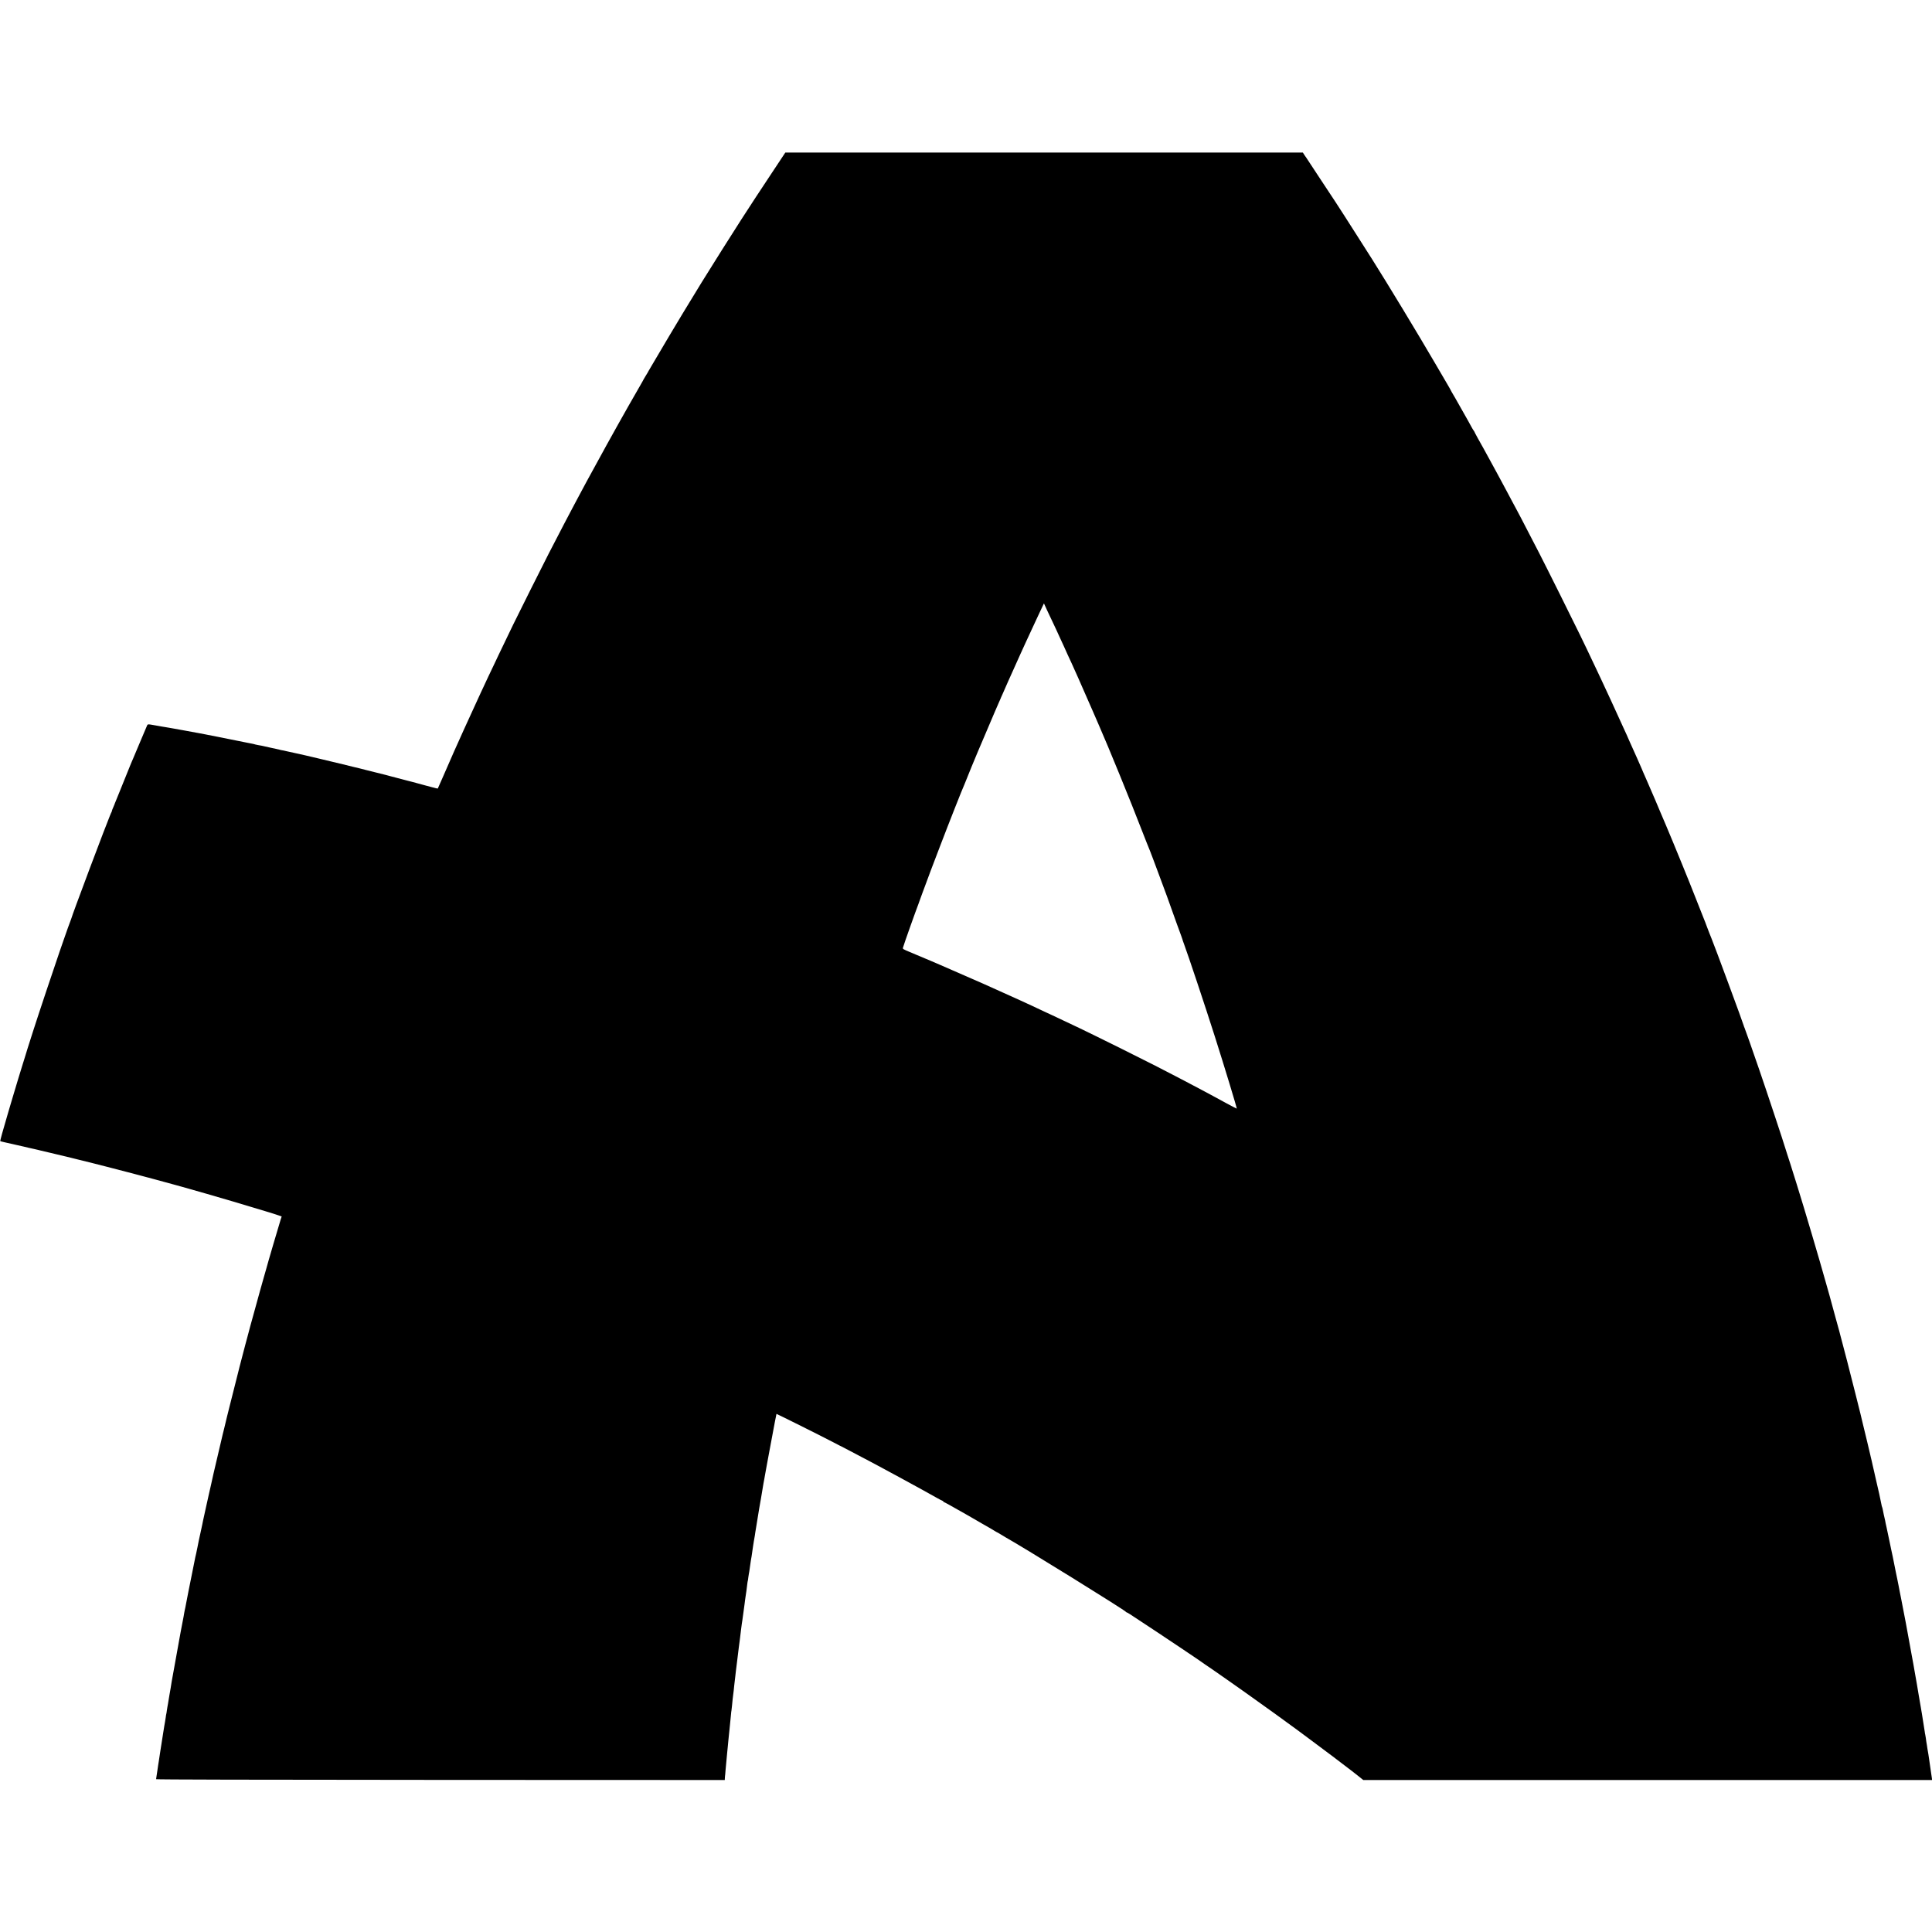
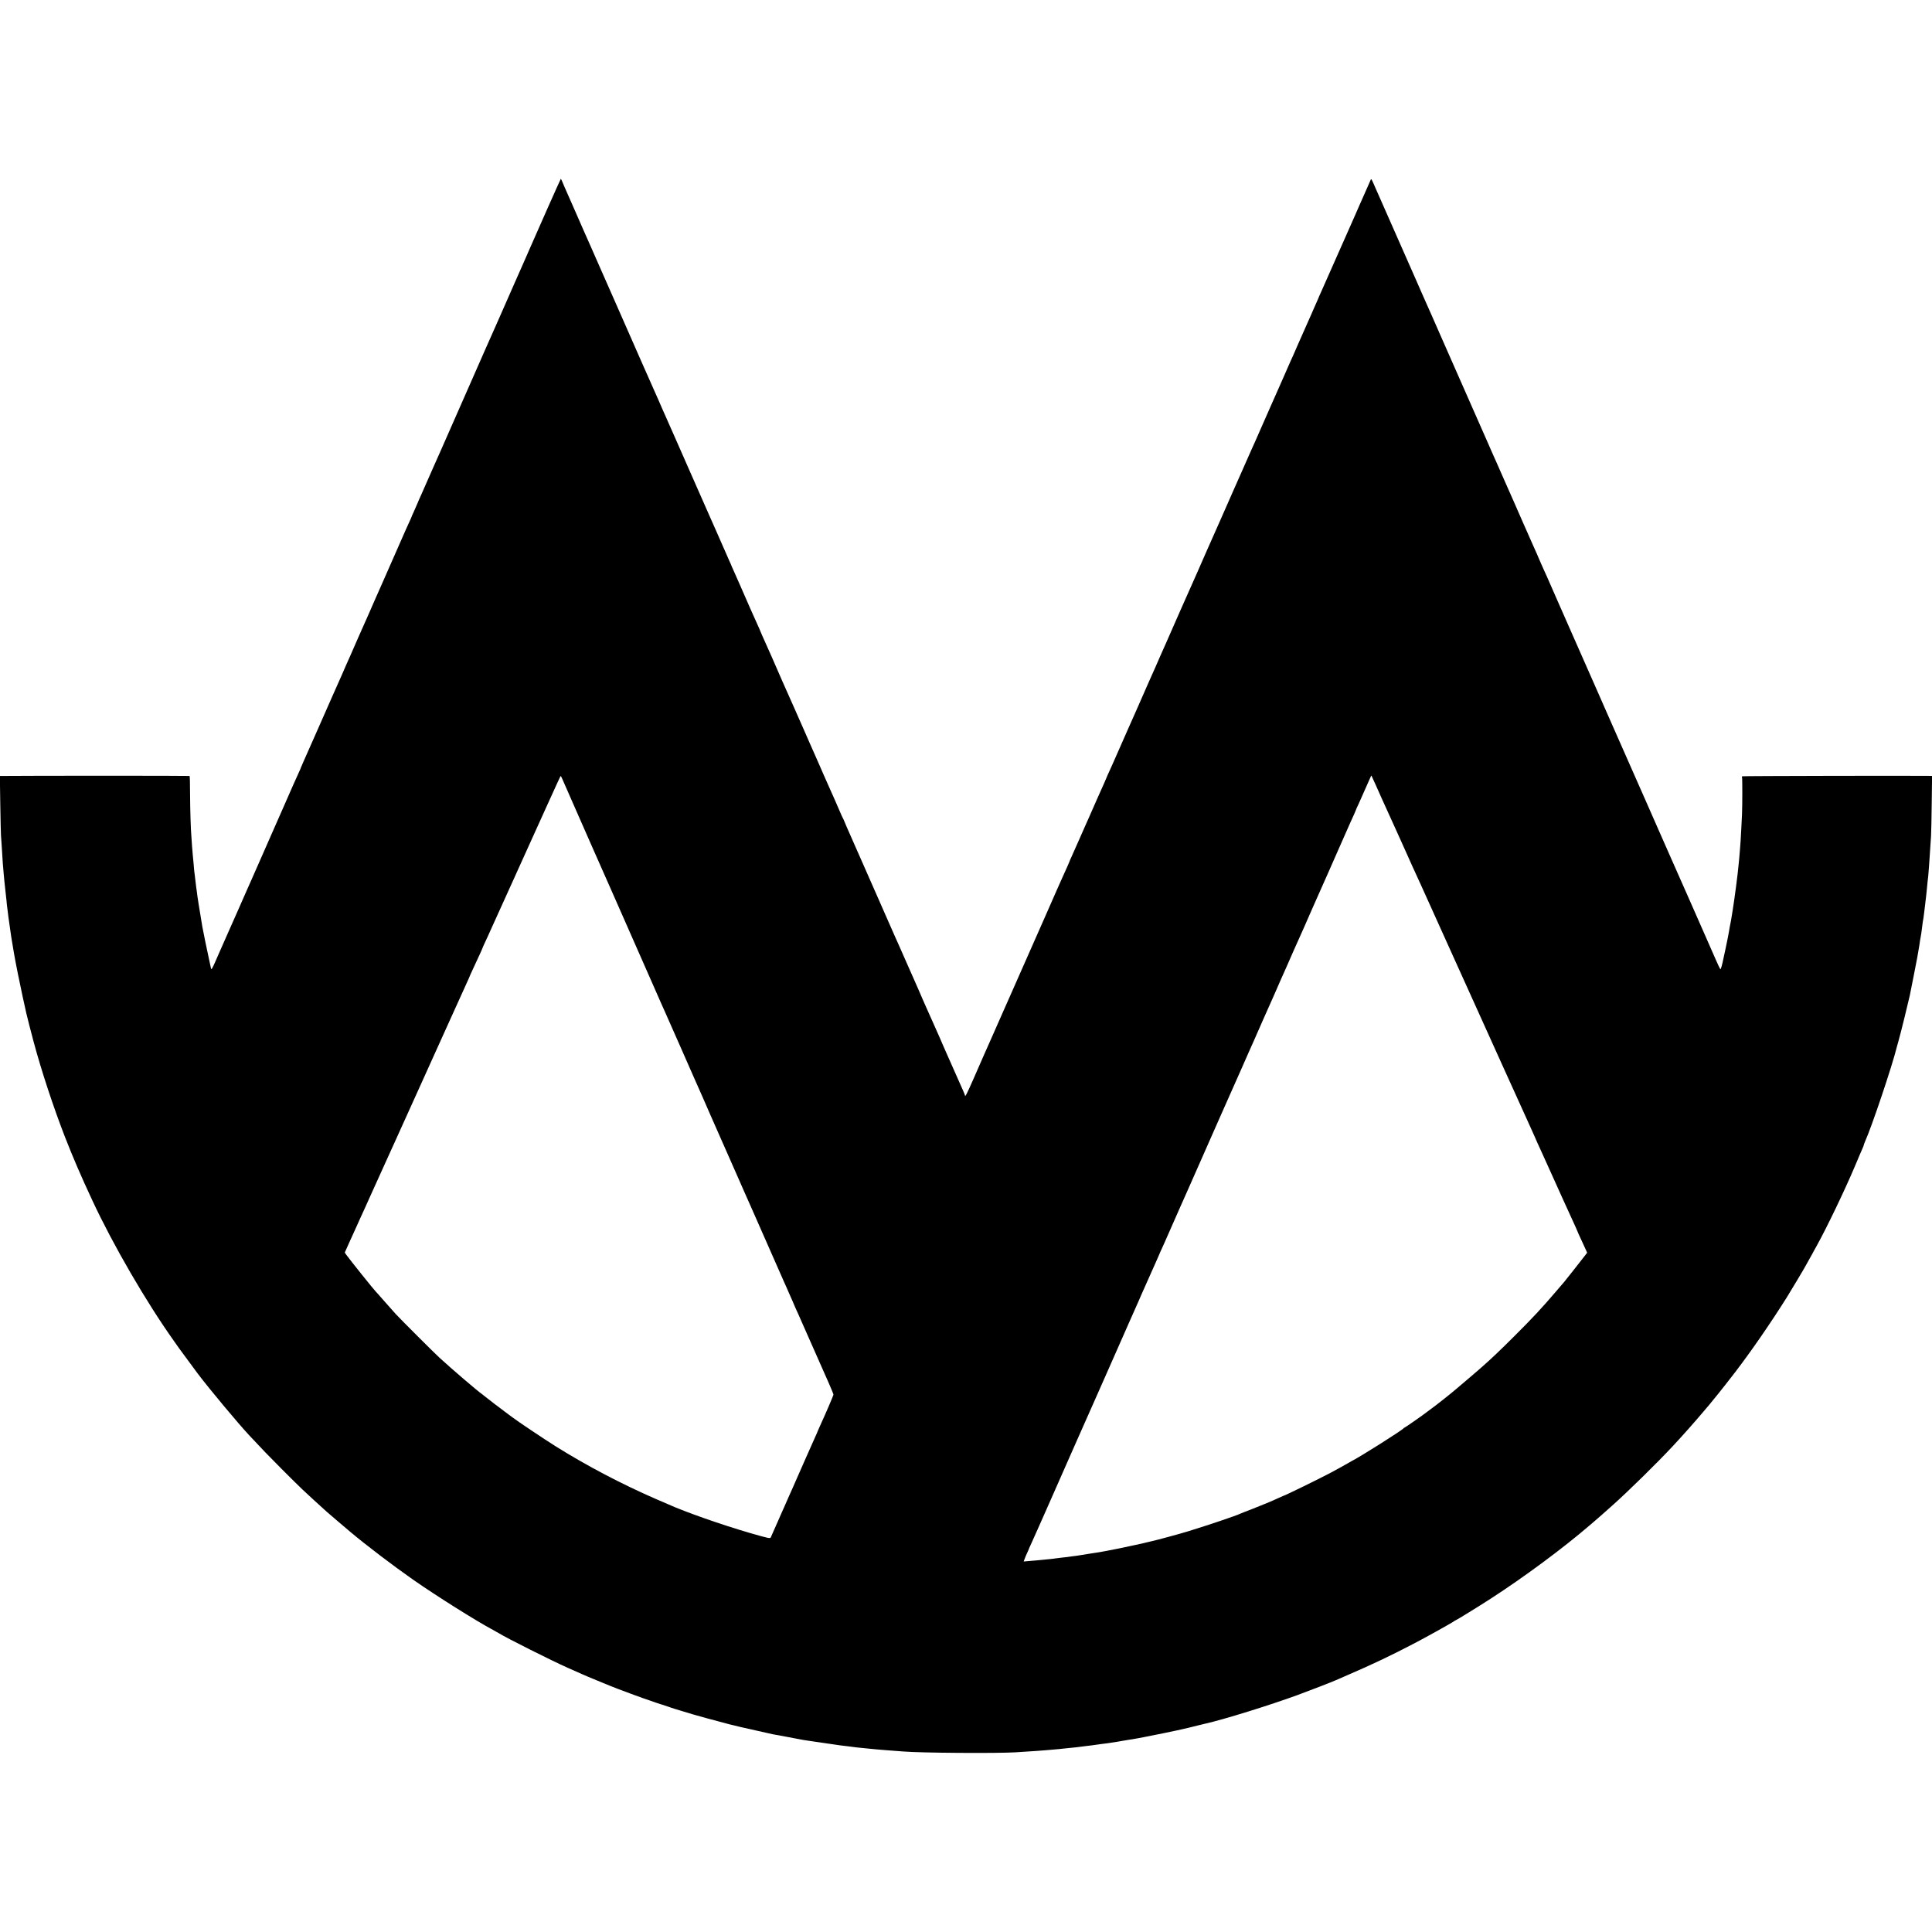
- <svg xmlns="http://www.w3.org/2000/svg" version="1.0" width="3572pt" height="3572pt" viewBox="0 0 3572 3572" preserveAspectRatio="xMidYMid meet">
-   <g transform="translate(0,3572) scale(0.1,-0.1)" fill="#000000" stroke="none">
-     <path d="M14267 32518 c-260 -392 -367 -556 -452 -688 -27 -41 -76 -118 -111 -171 -162 -251 -542 -853 -734 -1164 -180 -292 -556 -913 -600 -991 -10 -17 -38 -64 -62 -105 -48 -80 -227 -383 -274 -464 -16 -27 -34 -59 -41 -70 -7 -11 -15 -27 -19 -35 -5 -8 -23 -38 -41 -67 -18 -29 -33 -54 -33 -56 0 -3 -29 -54 -64 -115 -72 -124 -73 -126 -216 -377 -224 -394 -588 -1052 -770 -1390 -61 -114 -101 -188 -150 -280 -24 -44 -60 -111 -80 -150 -21 -38 -63 -119 -95 -180 -32 -60 -77 -146 -100 -190 -47 -88 -143 -275 -285 -550 -114 -223 -551 -1095 -653 -1305 -194 -400 -267 -552 -267 -555 0 -1 -38 -81 -84 -178 -47 -96 -95 -197 -107 -224 -12 -26 -48 -104 -80 -172 -33 -68 -59 -125 -59 -126 0 -2 -23 -52 -51 -111 -71 -153 -78 -168 -169 -369 -45 -99 -92 -202 -105 -230 -13 -27 -50 -111 -83 -185 -33 -74 -71 -160 -86 -191 -25 -55 -49 -109 -216 -494 -45 -104 -84 -192 -86 -194 -2 -2 -48 8 -101 23 -54 15 -105 29 -113 30 -31 8 -217 58 -266 72 -28 8 -60 16 -71 18 -18 4 -71 18 -328 86 -44 12 -88 24 -97 26 -58 13 -154 37 -333 83 -88 23 -169 43 -180 46 -27 5 -30 6 -265 64 -293 71 -382 92 -405 97 -11 2 -78 18 -148 35 -71 17 -136 32 -145 34 -10 1 -100 22 -202 45 -102 23 -198 44 -215 47 -16 2 -43 8 -60 13 -16 5 -46 12 -65 15 -19 3 -63 13 -97 21 -161 37 -191 43 -233 49 -24 4 -48 9 -52 11 -3 2 -30 9 -60 15 -29 6 -62 12 -73 14 -423 86 -797 160 -912 181 -13 2 -33 6 -45 8 -44 8 -143 26 -168 31 -14 3 -63 12 -110 20 -97 17 -129 23 -167 30 -16 3 -44 8 -63 11 -19 2 -48 8 -65 11 -16 3 -39 7 -50 8 -11 2 -49 8 -85 15 -211 37 -186 39 -208 -11 -11 -24 -70 -163 -131 -309 -61 -146 -115 -274 -120 -285 -5 -11 -16 -38 -26 -60 -9 -22 -20 -49 -25 -60 -13 -31 -152 -374 -210 -520 -29 -71 -58 -144 -66 -162 -8 -17 -14 -34 -14 -37 0 -3 -11 -30 -25 -60 -14 -30 -25 -60 -25 -65 0 -6 -4 -19 -10 -29 -10 -17 -16 -32 -152 -382 -87 -225 -415 -1096 -470 -1250 -11 -30 -24 -64 -28 -75 -5 -11 -13 -33 -18 -50 -6 -16 -24 -68 -42 -115 -17 -47 -33 -93 -35 -103 -2 -9 -7 -21 -10 -27 -5 -8 -84 -229 -120 -335 -7 -22 -43 -125 -80 -230 -91 -262 -408 -1211 -495 -1485 -39 -124 -85 -268 -102 -320 -17 -52 -31 -99 -32 -105 -2 -5 -10 -35 -20 -65 -10 -30 -26 -82 -36 -115 -10 -33 -46 -150 -80 -260 -33 -110 -78 -258 -99 -330 -21 -71 -60 -202 -86 -290 -101 -341 -155 -538 -150 -543 3 -4 98 -26 305 -72 80 -18 179 -40 220 -51 41 -10 86 -20 100 -22 14 -3 43 -10 65 -15 22 -6 51 -13 65 -16 14 -2 90 -20 170 -40 156 -38 356 -85 380 -91 8 -2 44 -11 80 -20 36 -9 72 -18 80 -20 92 -19 1002 -254 1375 -355 83 -23 182 -49 220 -60 39 -10 120 -32 180 -49 61 -17 119 -33 130 -36 28 -7 149 -41 450 -128 409 -119 598 -174 870 -257 94 -29 184 -56 200 -60 54 -15 259 -80 286 -91 l27 -10 -19 -57 c-27 -85 -251 -846 -264 -902 -2 -8 -24 -87 -50 -175 -25 -88 -56 -198 -69 -245 -30 -107 -54 -196 -106 -385 -51 -183 -94 -340 -125 -460 -13 -49 -30 -115 -39 -145 -12 -44 -65 -245 -81 -310 -2 -8 -14 -53 -26 -100 -11 -47 -23 -92 -25 -100 -60 -236 -156 -615 -159 -630 -2 -8 -8 -35 -15 -60 -7 -25 -14 -52 -15 -60 -2 -8 -11 -44 -20 -80 -8 -36 -17 -72 -19 -80 -3 -8 -16 -64 -30 -125 -15 -60 -28 -117 -31 -125 -9 -37 -129 -547 -150 -640 -2 -8 -10 -45 -19 -81 -8 -37 -17 -78 -20 -90 -2 -13 -13 -62 -24 -109 -11 -47 -30 -128 -41 -180 -11 -52 -39 -176 -61 -275 -22 -99 -43 -193 -46 -210 -3 -16 -10 -50 -15 -75 -6 -25 -13 -56 -15 -70 -3 -14 -14 -63 -24 -110 -10 -47 -21 -96 -24 -110 -2 -14 -14 -70 -25 -126 -12 -55 -23 -109 -25 -120 -3 -10 -9 -39 -15 -64 -5 -25 -12 -56 -14 -70 -3 -14 -28 -137 -55 -275 -28 -137 -54 -265 -57 -283 -3 -18 -16 -88 -30 -155 -13 -67 -26 -134 -29 -150 -3 -15 -7 -35 -10 -45 -3 -9 -7 -33 -10 -52 -3 -19 -8 -48 -11 -65 -13 -69 -37 -194 -47 -245 -6 -30 -12 -62 -13 -70 -2 -8 -5 -28 -8 -45 -4 -16 -9 -46 -12 -65 -3 -19 -24 -132 -45 -250 -52 -285 -49 -270 -56 -310 -3 -19 -11 -66 -19 -105 -7 -38 -16 -88 -20 -110 -3 -22 -12 -78 -20 -125 -8 -47 -17 -98 -20 -115 -3 -16 -8 -46 -11 -65 -9 -52 -12 -71 -18 -110 -3 -19 -8 -46 -11 -60 -3 -14 -8 -45 -11 -70 -3 -25 -7 -52 -10 -61 -3 -9 -7 -34 -9 -55 -3 -22 -9 -61 -14 -89 -6 -27 -19 -111 -31 -185 -11 -74 -28 -178 -36 -230 -9 -52 -17 -106 -19 -120 -6 -35 -23 -147 -29 -192 -3 -21 -9 -55 -12 -75 -3 -21 -10 -67 -15 -103 -6 -36 -13 -83 -16 -105 -3 -22 -6 -44 -7 -50 -1 -7 1759 -11 5257 -13 l5257 -2 1 27 c0 16 2 35 3 43 2 8 7 56 10 105 4 50 9 104 11 120 5 42 16 160 21 225 2 30 6 71 9 90 2 19 7 67 10 105 4 39 8 88 11 110 3 22 7 65 10 95 2 30 6 71 9 90 6 48 15 145 20 202 1 25 6 59 9 75 3 15 8 60 11 98 7 79 14 143 21 195 7 49 12 95 19 169 6 62 10 95 20 171 2 19 7 60 10 90 4 30 8 66 10 80 2 14 6 50 10 80 17 145 22 190 35 285 5 39 12 89 15 113 3 23 7 59 10 80 2 20 9 73 14 117 6 44 13 99 16 123 3 24 7 53 10 65 2 12 7 45 10 72 3 28 10 77 15 110 5 33 11 83 15 110 3 28 8 64 10 80 3 17 7 48 10 70 3 22 10 67 15 100 5 33 12 87 15 120 4 33 8 62 10 65 2 3 7 33 10 65 4 33 9 62 10 65 3 5 10 55 30 197 3 29 12 78 20 123 3 14 7 48 11 75 3 28 8 59 10 70 2 10 6 37 9 60 6 38 16 105 31 185 3 19 7 47 9 62 2 15 8 53 14 85 5 32 13 76 16 98 4 33 24 153 39 240 9 47 16 92 21 120 3 17 9 55 15 85 5 30 12 71 15 90 5 31 17 103 30 180 3 14 9 50 15 80 5 30 12 69 15 85 13 74 16 94 30 165 8 41 23 127 35 190 19 107 51 275 117 625 15 77 28 142 29 144 3 3 844 -416 1045 -522 59 -30 115 -60 125 -65 11 -5 28 -13 39 -19 11 -5 63 -32 115 -60 136 -72 267 -141 405 -213 106 -56 150 -79 221 -118 10 -6 69 -38 129 -70 61 -33 142 -76 180 -97 96 -51 359 -196 430 -235 17 -9 57 -32 90 -50 33 -18 111 -61 172 -96 62 -35 117 -64 123 -64 5 0 10 -4 10 -10 0 -5 4 -10 9 -10 8 0 144 -75 401 -222 19 -11 69 -40 110 -63 41 -23 137 -79 214 -124 76 -44 140 -81 142 -81 2 0 28 -16 58 -35 30 -19 57 -35 60 -35 3 0 29 -15 58 -33 29 -19 73 -45 98 -59 323 -179 2216 -1352 2228 -1380 2 -5 7 -8 12 -8 5 0 35 -17 67 -38 32 -22 126 -83 208 -137 314 -205 1144 -761 1155 -774 3 -3 13 -10 22 -16 18 -10 179 -121 328 -226 47 -33 114 -80 150 -105 88 -61 169 -118 268 -189 46 -33 94 -67 105 -75 95 -65 821 -589 862 -622 6 -5 152 -114 325 -242 173 -129 320 -238 325 -243 9 -8 275 -211 349 -266 16 -12 70 -55 120 -94 l91 -73 5258 0 5259 0 -7 53 c-3 28 -15 108 -26 177 -10 69 -21 141 -23 160 -4 33 -21 141 -30 185 -2 11 -7 42 -10 68 -4 27 -9 56 -11 65 -1 10 -6 40 -9 67 -4 28 -9 57 -11 65 -3 8 -7 32 -9 52 -3 21 -8 53 -11 70 -19 117 -33 202 -40 253 -4 22 -8 51 -11 65 -2 14 -7 41 -10 60 -2 19 -11 69 -19 110 -8 41 -16 91 -19 110 -3 19 -19 116 -36 215 -29 172 -34 198 -45 255 -2 14 -11 63 -19 110 -20 112 -25 136 -36 195 -5 28 -19 102 -30 165 -25 144 -37 208 -75 410 -47 249 -70 363 -86 445 -11 55 -22 109 -24 120 -2 11 -12 65 -23 120 -12 55 -23 111 -25 125 -3 14 -14 70 -26 125 -11 55 -22 111 -25 125 -3 14 -10 50 -16 80 -6 30 -13 66 -16 80 -2 14 -15 75 -29 135 -13 61 -26 121 -28 135 -9 46 -38 184 -58 275 -12 50 -23 104 -25 120 -3 17 -7 36 -10 44 -4 11 -25 112 -39 184 -2 9 -6 20 -8 25 -3 4 -8 23 -11 42 -8 51 -65 311 -113 510 -8 36 -17 76 -20 90 -2 14 -9 43 -15 65 -5 22 -12 51 -15 65 -2 14 -10 50 -18 81 -8 30 -16 64 -18 75 -2 10 -7 30 -10 44 -4 14 -27 113 -52 220 -26 107 -64 269 -87 360 -22 91 -41 172 -43 180 -2 8 -44 177 -94 375 -51 198 -94 368 -96 377 -12 52 -83 327 -126 487 -27 101 -51 194 -54 205 -6 27 -11 47 -90 331 -60 219 -103 374 -109 400 -1 6 -10 36 -19 67 -10 32 -33 113 -51 180 -116 417 -391 1346 -537 1813 -115 369 -143 455 -176 555 -19 58 -36 112 -38 120 -9 40 -351 1073 -478 1440 -150 435 -258 742 -273 777 -8 17 -14 34 -14 38 0 17 -546 1495 -597 1615 -3 8 -7 17 -8 20 -2 6 -11 27 -32 80 -8 19 -30 77 -49 128 -18 51 -40 107 -48 125 -7 18 -82 205 -165 417 -84 212 -158 399 -166 415 -7 17 -40 98 -73 180 -58 144 -283 689 -302 730 -5 11 -48 112 -96 225 -47 113 -92 219 -99 235 -22 48 -114 262 -160 370 -24 55 -53 123 -66 150 -13 28 -24 55 -25 60 -2 9 -148 336 -217 488 -15 32 -27 59 -27 61 0 3 -15 37 -34 78 -19 40 -46 100 -61 133 -158 349 -319 698 -412 895 -25 52 -58 122 -73 155 -15 33 -52 112 -83 175 -30 63 -79 167 -109 230 -31 63 -86 178 -123 255 -106 220 -643 1298 -763 1530 -147 286 -276 533 -328 633 -24 45 -65 121 -90 170 -26 48 -61 114 -79 147 -18 33 -56 105 -85 160 -63 119 -114 215 -145 270 -12 22 -42 76 -65 120 -24 44 -78 143 -120 220 -42 77 -94 172 -115 210 -21 39 -67 121 -102 182 -34 62 -63 116 -63 120 0 3 -6 14 -14 22 -7 9 -29 45 -48 81 -19 36 -44 81 -55 100 -11 19 -62 109 -113 200 -105 187 -166 293 -189 330 -8 14 -16 27 -16 30 0 3 -26 48 -56 100 -31 52 -136 232 -234 400 -311 534 -882 1477 -1164 1923 -86 136 -138 218 -312 490 -101 159 -197 309 -214 335 -61 97 -206 319 -444 677 -135 204 -248 375 -250 380 -2 6 -7 12 -11 15 -3 3 -16 22 -29 43 l-23 37 -4784 0 -4784 0 -253 -382z m5093 -8083 c12 -27 56 -119 96 -203 41 -85 74 -155 74 -157 0 -2 23 -52 51 -112 28 -59 68 -146 89 -193 21 -47 53 -119 72 -160 62 -133 90 -193 128 -280 21 -47 49 -110 63 -140 49 -110 177 -400 272 -620 54 -124 105 -243 115 -265 165 -374 585 -1401 804 -1970 54 -137 103 -264 111 -280 12 -27 43 -107 91 -235 28 -77 74 -198 97 -260 105 -278 197 -530 331 -910 42 -118 81 -224 86 -235 5 -11 13 -36 19 -55 5 -19 17 -55 27 -80 81 -217 404 -1186 572 -1715 180 -565 414 -1336 408 -1342 -1 -2 -92 46 -202 105 -109 60 -239 130 -289 157 -49 26 -117 62 -150 80 -33 18 -103 55 -155 82 -52 28 -151 80 -220 116 -341 179 -585 303 -1145 582 -335 166 -673 332 -750 368 -77 36 -207 97 -290 137 -82 40 -175 83 -205 97 -30 14 -89 41 -130 60 -41 20 -108 51 -147 69 -40 19 -108 50 -150 70 -129 60 -166 77 -493 224 -173 78 -335 151 -360 162 -72 33 -370 163 -570 249 -102 44 -198 86 -215 94 -28 13 -284 122 -578 245 -113 47 -128 56 -124 74 5 22 83 247 140 406 19 52 58 160 86 240 29 80 56 154 61 165 4 11 21 56 36 100 15 44 33 94 40 110 7 17 38 100 69 185 57 156 85 231 259 685 157 412 406 1043 446 1130 11 24 20 46 20 49 0 5 212 523 230 561 5 11 86 202 181 425 94 223 187 438 205 478 19 40 34 74 34 77 0 2 13 34 30 69 16 36 40 91 54 123 13 32 38 87 54 123 17 36 57 126 90 200 66 149 102 230 137 305 13 28 60 131 105 230 45 99 109 236 141 304 33 68 59 125 59 127 0 2 30 65 66 141 l65 137 18 -39 c10 -22 28 -62 41 -90z" />
+ <svg xmlns="http://www.w3.org/2000/svg" version="1.0" width="2831pt" height="2831pt" viewBox="0 0 2831 2831" preserveAspectRatio="xMidYMid meet">
+   <g transform="translate(0,2831) scale(0.1,-0.1)" fill="#000000" stroke="none">
+     <path d="M8030 25273 c-101 -230 -196 -445 -211 -478 -15 -33 -43 -98 -64 -145 -20 -47 -43 -98 -50 -115 -8 -16 -51 -113 -95 -215 -45 -102 -88 -198 -95 -215 -20 -43 -162 -367 -200 -455 -18 -41 -42 -95 -53 -120 -22 -48 -235 -529 -382 -865 -201 -458 -282 -642 -295 -670 -7 -16 -57 -129 -110 -250 -54 -121 -107 -242 -120 -270 -12 -27 -46 -104 -75 -170 -68 -157 -73 -168 -110 -250 -18 -38 -43 -96 -56 -128 -14 -32 -38 -87 -54 -123 -17 -35 -30 -66 -30 -69 0 -2 -15 -37 -34 -77 -18 -40 -40 -89 -49 -108 -18 -40 -158 -359 -319 -725 -61 -137 -121 -274 -134 -303 -13 -29 -35 -79 -49 -112 -14 -33 -36 -83 -49 -112 -40 -88 -258 -581 -266 -603 -4 -11 -24 -55 -44 -98 -20 -43 -36 -80 -36 -82 0 -2 -14 -34 -31 -72 -41 -91 -50 -112 -99 -223 -23 -52 -50 -113 -60 -135 -10 -22 -102 -231 -205 -465 -103 -234 -200 -453 -216 -488 -16 -35 -29 -66 -29 -68 0 -3 -11 -29 -24 -57 -62 -135 -103 -229 -236 -532 -48 -110 -97 -220 -108 -245 -11 -25 -96 -216 -187 -425 -92 -209 -175 -398 -185 -420 -10 -22 -27 -60 -38 -85 -11 -25 -45 -103 -77 -175 -31 -71 -66 -150 -77 -175 -11 -25 -70 -157 -130 -293 -60 -137 -117 -267 -128 -290 -10 -23 -41 -93 -68 -155 -27 -63 -52 -109 -55 -104 -4 5 -9 24 -12 43 -3 19 -19 93 -35 164 -23 107 -60 282 -85 415 -6 31 -40 240 -55 335 -17 108 -18 116 -25 175 -4 30 -9 62 -10 70 -2 8 -6 42 -9 75 -4 33 -9 78 -12 101 -7 47 -9 66 -19 189 -4 50 -9 101 -11 115 -2 14 -6 68 -10 120 -3 52 -7 113 -9 135 -10 101 -19 413 -20 640 0 138 -3 252 -7 255 -4 4 -2389 4 -2736 0 l-44 0 6 -412 c4 -227 8 -431 10 -453 2 -22 7 -94 11 -160 11 -192 21 -340 30 -420 2 -22 7 -69 10 -105 6 -63 9 -90 19 -175 3 -22 8 -67 11 -100 2 -33 9 -94 15 -135 5 -41 12 -95 15 -120 8 -62 35 -250 40 -280 2 -14 11 -68 20 -120 9 -52 18 -108 21 -125 22 -129 84 -438 125 -625 27 -124 52 -236 55 -249 6 -30 75 -299 104 -406 114 -428 293 -970 460 -1400 120 -307 234 -573 405 -939 301 -647 792 -1492 1194 -2056 33 -47 66 -93 73 -104 13 -19 231 -314 278 -377 169 -223 587 -724 750 -899 192 -206 283 -300 476 -494 126 -127 264 -262 305 -301 75 -71 261 -241 308 -283 14 -13 37 -33 51 -46 21 -19 277 -238 348 -297 222 -187 631 -498 912 -694 342 -239 922 -604 1171 -737 35 -19 75 -41 89 -50 99 -63 785 -408 1010 -507 80 -35 172 -76 205 -91 33 -15 134 -58 225 -95 91 -37 179 -73 195 -80 88 -37 515 -195 580 -214 22 -7 49 -16 60 -21 11 -4 65 -23 120 -40 55 -18 109 -36 120 -40 11 -5 83 -27 160 -50 77 -23 151 -45 165 -50 21 -8 389 -108 495 -135 17 -5 35 -9 40 -11 6 -1 42 -10 80 -19 39 -9 77 -19 85 -21 41 -9 461 -104 481 -108 13 -2 42 -7 64 -11 22 -4 49 -9 60 -11 35 -7 189 -36 210 -40 19 -4 73 -14 107 -20 9 -1 38 -6 65 -10 26 -3 57 -8 68 -10 21 -4 346 -51 405 -59 19 -2 76 -9 125 -15 50 -6 101 -13 115 -15 14 -2 59 -6 100 -10 41 -4 86 -8 100 -10 25 -3 150 -15 225 -20 22 -2 81 -6 130 -10 50 -3 110 -8 135 -10 242 -21 1369 -29 1640 -12 260 16 413 27 460 32 19 2 71 7 115 10 44 3 91 8 105 10 14 2 57 6 95 10 95 9 145 14 260 30 22 2 60 7 85 10 25 3 56 7 70 10 14 2 46 7 72 10 54 6 112 14 148 20 14 3 43 7 65 10 37 6 116 19 175 30 14 2 41 7 60 9 19 3 60 10 90 16 30 6 69 13 85 16 24 4 203 40 295 59 40 8 177 37 190 40 135 30 213 48 300 71 58 14 112 28 120 29 266 60 932 267 1340 416 170 62 518 197 565 219 11 5 88 38 170 74 360 155 644 290 980 466 169 88 490 267 553 306 29 19 54 34 56 34 8 0 338 203 509 314 489 316 1060 739 1447 1072 14 12 48 41 75 64 42 36 159 138 199 175 6 6 34 30 61 54 227 202 656 622 892 876 141 151 320 353 448 505 44 52 82 97 85 100 3 3 32 39 65 80 33 41 62 77 65 80 8 8 180 227 251 320 238 312 505 699 750 1087 50 79 279 463 279 468 0 2 23 42 50 90 28 48 50 88 50 89 0 1 26 50 59 108 147 264 414 820 563 1173 48 116 97 229 108 253 11 23 20 47 20 53 0 5 9 29 19 52 98 216 400 1115 466 1387 2 8 13 49 25 90 30 104 146 576 165 665 31 155 105 528 109 555 3 19 10 58 15 87 6 29 13 74 17 100 6 46 8 58 18 113 6 28 12 70 21 145 7 57 13 99 20 135 2 14 7 48 10 75 3 28 10 84 15 125 12 97 19 163 25 225 6 69 14 142 20 190 2 22 7 78 10 125 3 47 8 112 10 145 5 62 11 148 21 315 3 52 8 272 10 488 l5 392 -28 1 c-243 4 -2744 -1 -2752 -6 -6 -3 -9 -11 -5 -16 6 -10 6 -389 0 -539 -6 -126 -17 -349 -21 -400 -2 -25 -6 -83 -10 -130 -3 -47 -8 -101 -10 -120 -2 -19 -7 -64 -10 -100 -11 -129 -57 -479 -86 -660 -25 -155 -25 -159 -44 -250 -2 -14 -7 -41 -10 -60 -3 -19 -10 -55 -15 -80 -5 -25 -12 -56 -14 -70 -2 -14 -14 -70 -26 -125 -12 -55 -23 -104 -24 -110 -22 -111 -41 -174 -48 -167 -5 5 -38 74 -72 153 -35 79 -97 221 -138 314 -41 94 -150 339 -240 545 -91 206 -218 492 -281 635 -63 143 -140 319 -172 390 -31 72 -66 150 -77 175 -11 25 -51 115 -88 200 -55 126 -204 463 -585 1325 -7 17 -72 165 -145 330 -73 165 -140 318 -150 340 -10 22 -87 195 -170 385 -84 190 -210 478 -282 640 -72 162 -134 304 -138 315 -4 11 -26 60 -49 108 -23 49 -41 90 -41 92 0 3 -112 259 -145 330 -7 17 -32 73 -55 125 -23 52 -50 113 -60 135 -10 22 -41 94 -70 160 -29 66 -61 139 -71 162 -11 24 -53 118 -93 210 -40 93 -83 188 -94 213 -11 25 -37 83 -57 130 -21 47 -46 104 -57 127 -10 24 -52 118 -92 210 -109 249 -185 421 -213 483 -14 30 -29 64 -33 75 -7 17 -92 210 -355 805 -18 41 -68 154 -110 250 -42 96 -83 189 -90 205 -47 103 -225 508 -265 600 -63 145 -507 1151 -525 1190 -8 17 -26 57 -40 90 -57 133 -62 142 -70 120 -4 -11 -23 -53 -41 -93 -19 -41 -34 -75 -34 -77 0 -2 -15 -36 -34 -77 -18 -40 -45 -101 -60 -135 -14 -35 -37 -87 -50 -115 -14 -29 -50 -111 -81 -183 -32 -71 -66 -150 -77 -174 -11 -23 -61 -138 -113 -255 -153 -347 -206 -467 -241 -544 -19 -41 -34 -75 -34 -78 0 -2 -16 -38 -35 -80 -19 -41 -35 -77 -35 -79 0 -2 -13 -32 -29 -67 -16 -35 -60 -135 -99 -223 -38 -88 -84 -190 -101 -228 -17 -37 -31 -69 -31 -71 0 -2 -16 -39 -36 -83 -42 -91 -33 -72 -163 -368 -56 -126 -107 -243 -115 -260 -8 -16 -21 -46 -29 -65 -14 -32 -231 -525 -262 -595 -7 -16 -26 -59 -43 -95 -16 -36 -53 -119 -82 -185 -29 -66 -63 -142 -75 -170 -13 -27 -63 -142 -113 -255 -49 -113 -99 -225 -110 -250 -11 -25 -64 -144 -117 -265 -100 -225 -121 -273 -154 -347 -11 -24 -45 -101 -76 -173 -31 -71 -63 -143 -70 -160 -22 -49 -58 -129 -140 -315 -42 -96 -87 -197 -100 -225 -12 -27 -62 -140 -110 -250 -48 -110 -99 -225 -112 -255 -14 -30 -49 -109 -78 -175 -29 -66 -61 -140 -72 -165 -27 -59 -143 -321 -287 -650 -65 -146 -123 -278 -131 -295 -33 -73 -185 -418 -185 -420 0 -2 -15 -36 -34 -77 -66 -144 -86 -189 -86 -193 0 -2 -14 -35 -31 -72 -34 -75 -163 -364 -214 -483 -18 -41 -44 -100 -58 -130 -14 -30 -57 -129 -97 -220 -40 -91 -87 -198 -106 -238 -19 -41 -34 -76 -34 -79 0 -2 -12 -30 -26 -61 -14 -31 -32 -70 -39 -87 -7 -16 -26 -59 -43 -95 -16 -36 -52 -117 -80 -180 -27 -63 -103 -234 -167 -380 -166 -376 -292 -662 -402 -910 -52 -118 -104 -237 -117 -265 -13 -27 -36 -79 -51 -115 -15 -36 -38 -87 -51 -115 -12 -27 -75 -169 -139 -315 -64 -146 -129 -292 -144 -325 -15 -33 -78 -178 -141 -322 -102 -232 -130 -287 -130 -254 0 5 -13 38 -29 73 -16 35 -70 158 -121 273 -51 116 -106 239 -122 275 -16 36 -41 92 -55 125 -14 33 -33 78 -43 100 -10 22 -55 123 -100 225 -45 102 -92 208 -105 235 -12 28 -37 84 -55 125 -18 41 -38 89 -45 105 -8 17 -50 113 -95 215 -45 102 -88 199 -95 215 -7 17 -32 73 -55 125 -23 52 -51 115 -62 140 -11 25 -26 59 -34 75 -7 17 -65 149 -130 295 -64 146 -124 283 -134 305 -10 22 -44 99 -75 170 -88 201 -165 376 -185 420 -10 22 -53 119 -95 215 -42 96 -87 198 -99 225 -13 28 -29 66 -36 85 -7 19 -17 40 -21 45 -4 6 -26 55 -49 109 -23 55 -52 122 -65 150 -13 28 -51 114 -85 191 -34 77 -70 158 -80 180 -10 22 -33 74 -50 115 -18 41 -43 98 -55 125 -13 28 -55 124 -95 215 -40 91 -80 183 -90 205 -10 22 -77 175 -150 340 -73 165 -147 333 -166 373 -19 41 -34 76 -34 78 0 4 -226 517 -266 602 -13 29 -24 55 -24 57 0 3 -13 33 -29 67 -32 68 -194 434 -271 613 -26 61 -59 135 -73 165 -32 71 -60 134 -61 140 -1 3 -14 31 -29 64 -15 32 -27 60 -27 62 0 2 -13 32 -29 66 -15 35 -70 158 -120 273 -51 116 -102 230 -113 255 -11 25 -60 135 -108 245 -48 110 -140 319 -205 465 -64 146 -149 337 -187 425 -39 88 -81 183 -93 210 -12 28 -32 73 -44 100 -13 28 -29 64 -36 80 -7 17 -37 84 -65 150 -29 66 -65 147 -80 180 -15 33 -94 211 -175 395 -80 184 -156 355 -167 380 -11 25 -51 115 -88 200 -37 85 -76 175 -88 200 -21 47 -148 334 -302 685 -51 116 -100 228 -110 250 -19 40 -91 205 -262 595 -49 113 -98 223 -108 245 -10 22 -25 57 -33 78 -9 20 -17 37 -19 37 -2 0 -86 -188 -188 -417z m12130 -8468 c34 -77 74 -165 87 -195 14 -30 56 -122 93 -205 37 -82 82 -181 100 -220 18 -38 49 -108 70 -155 21 -47 61 -137 90 -200 28 -63 70 -155 92 -205 55 -121 94 -208 128 -280 15 -33 66 -145 113 -250 47 -104 130 -289 185 -410 54 -121 109 -242 122 -270 12 -27 33 -72 45 -100 28 -61 36 -78 242 -535 91 -201 205 -453 253 -560 189 -418 243 -537 262 -580 11 -25 34 -74 50 -110 17 -36 48 -104 69 -152 21 -48 52 -116 68 -150 16 -35 61 -135 101 -223 39 -88 92 -204 117 -259 24 -54 62 -137 82 -185 21 -47 52 -115 69 -151 17 -36 83 -182 147 -325 64 -143 128 -285 142 -315 14 -30 58 -127 98 -215 40 -88 87 -190 104 -228 17 -37 31 -70 31 -72 0 -3 18 -42 39 -87 21 -46 52 -112 68 -148 l30 -66 -26 -34 c-36 -48 -281 -359 -307 -390 -12 -14 -66 -77 -120 -140 -213 -249 -340 -386 -615 -660 -194 -194 -341 -334 -469 -446 -25 -21 -50 -44 -57 -50 -6 -6 -67 -58 -134 -115 -68 -57 -155 -131 -193 -164 -78 -67 -267 -217 -361 -286 -33 -24 -64 -48 -70 -52 -40 -33 -318 -227 -325 -227 -4 0 -10 -3 -12 -8 -9 -22 -651 -428 -768 -485 -8 -4 -24 -13 -35 -20 -31 -19 -172 -97 -260 -144 -157 -84 -686 -343 -702 -343 -2 0 -32 -13 -66 -29 -88 -42 -240 -105 -402 -168 -77 -29 -149 -58 -160 -63 -65 -31 -440 -158 -770 -260 -106 -33 -471 -132 -535 -145 -8 -2 -35 -8 -60 -14 -25 -7 -56 -14 -70 -17 -14 -3 -63 -14 -110 -24 -134 -30 -363 -77 -419 -86 -18 -3 -43 -8 -55 -10 -22 -5 -35 -7 -186 -30 -52 -8 -108 -17 -125 -20 -59 -10 -81 -13 -134 -19 -30 -4 -61 -8 -70 -10 -9 -1 -45 -6 -81 -9 -36 -4 -76 -9 -90 -11 -14 -3 -50 -7 -80 -10 -30 -3 -75 -7 -100 -10 -50 -5 -120 -12 -222 -20 l-68 -6 14 38 c8 21 24 61 37 88 13 28 24 52 24 55 0 3 10 25 22 50 11 25 57 128 103 230 45 102 90 203 100 225 10 22 76 173 148 335 71 162 183 414 247 560 64 146 125 283 135 305 40 89 225 505 255 575 18 41 112 255 210 475 97 220 217 492 267 605 50 113 103 233 119 268 16 35 29 65 29 67 0 2 15 36 34 77 18 40 66 147 106 238 40 91 87 198 106 238 19 41 34 76 34 78 0 2 16 39 36 81 20 43 40 87 44 98 10 25 193 439 227 515 14 30 58 129 98 220 40 91 125 284 190 430 64 146 151 342 192 435 41 94 84 190 95 215 11 25 80 180 153 345 73 165 145 327 160 360 31 69 34 76 110 250 32 72 66 148 76 170 10 22 70 159 134 305 65 146 131 294 147 330 16 36 41 92 55 125 14 33 38 88 53 122 16 34 59 131 96 215 36 84 78 178 91 208 14 30 52 116 85 190 33 74 71 159 84 188 13 29 35 79 49 112 14 33 36 83 49 112 13 29 58 132 101 228 42 96 87 198 100 225 23 51 57 126 60 135 1 3 9 21 18 41 9 20 78 176 152 345 141 319 154 349 199 447 14 32 26 60 26 62 0 3 17 42 39 87 21 46 71 158 111 250 41 93 74 167 75 165 1 -1 30 -65 65 -142z m-11926 103 c8 -18 107 -244 221 -503 114 -258 213 -483 220 -500 8 -16 142 -321 299 -676 156 -356 293 -666 304 -690 11 -24 120 -271 242 -549 122 -278 230 -523 241 -545 10 -22 104 -234 208 -471 104 -237 198 -451 209 -475 30 -65 200 -452 237 -539 18 -41 42 -95 53 -120 19 -42 119 -268 342 -775 51 -115 100 -228 110 -250 10 -22 46 -103 80 -180 34 -77 68 -153 75 -170 11 -23 260 -590 412 -935 8 -19 28 -63 44 -98 16 -35 29 -65 29 -67 0 -2 16 -38 35 -79 19 -42 35 -78 35 -81 0 -2 13 -32 29 -67 17 -35 63 -139 104 -233 91 -207 283 -642 380 -859 39 -88 70 -165 70 -172 0 -11 -126 -305 -199 -462 -19 -41 -34 -76 -34 -78 0 -3 -13 -33 -29 -67 -16 -34 -79 -177 -141 -317 -61 -140 -120 -273 -130 -295 -9 -22 -24 -56 -33 -75 -9 -19 -24 -55 -35 -80 -11 -25 -31 -70 -45 -100 -13 -30 -39 -89 -57 -130 -18 -41 -45 -103 -61 -137 -16 -34 -40 -90 -54 -123 -14 -34 -41 -93 -59 -133 -18 -40 -36 -80 -40 -91 -8 -24 -23 -21 -301 59 -413 120 -954 309 -1210 425 -11 4 -88 38 -172 74 -499 217 -1012 486 -1468 771 -181 114 -560 368 -630 422 -5 5 -35 26 -65 48 -70 50 -353 267 -360 275 -3 3 -14 13 -26 21 -66 45 -442 367 -624 534 -77 70 -562 555 -641 640 -35 39 -113 126 -173 195 -60 69 -112 127 -116 130 -21 18 -388 476 -437 545 l-21 31 62 139 c35 77 75 167 91 200 15 33 47 105 72 160 24 55 58 129 75 164 16 36 50 110 74 165 57 128 65 145 107 236 19 41 62 136 95 210 33 74 79 176 102 225 23 50 46 99 50 110 7 16 111 248 233 515 14 30 88 195 165 365 153 339 367 814 400 885 74 164 267 588 290 640 9 19 16 37 17 40 0 3 14 32 29 65 16 33 36 78 46 100 10 22 39 84 64 138 25 54 46 101 46 104 0 3 13 33 29 67 16 33 62 133 101 221 65 144 269 594 333 735 14 30 34 75 45 100 38 85 273 605 292 645 17 36 71 157 145 320 141 312 198 435 201 435 2 0 10 -15 18 -32z" />
  </g>
</svg>
